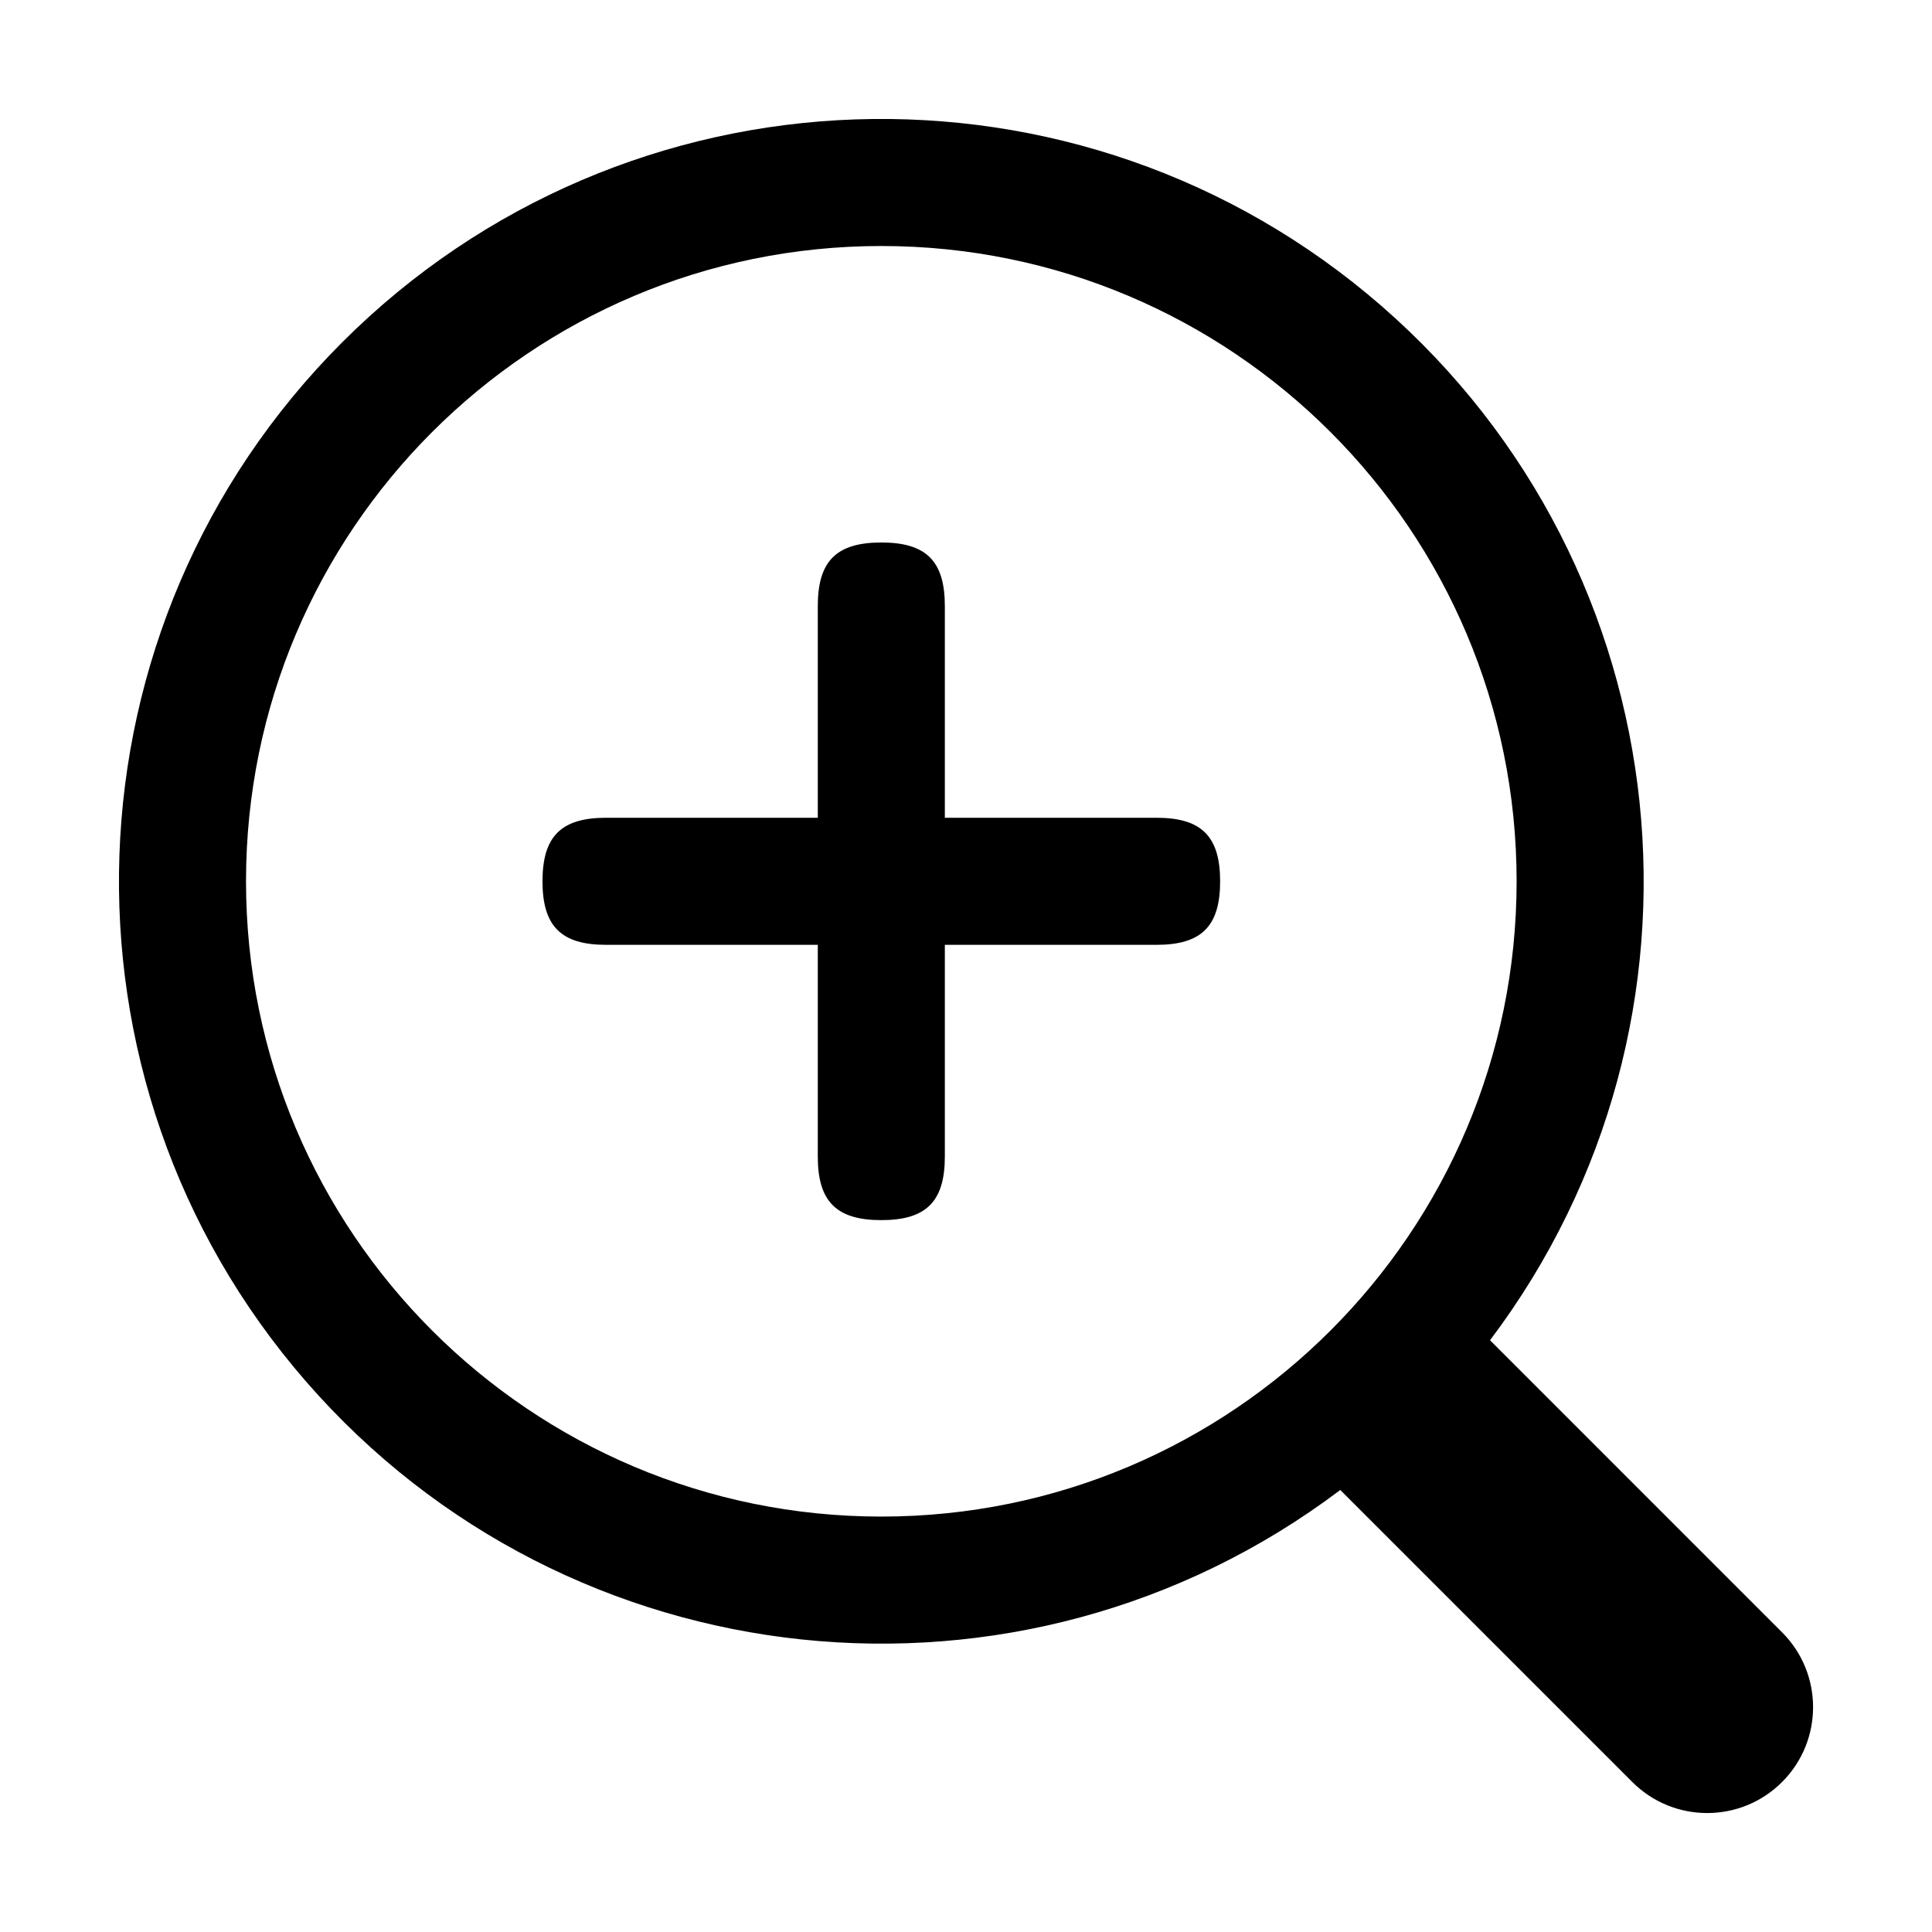
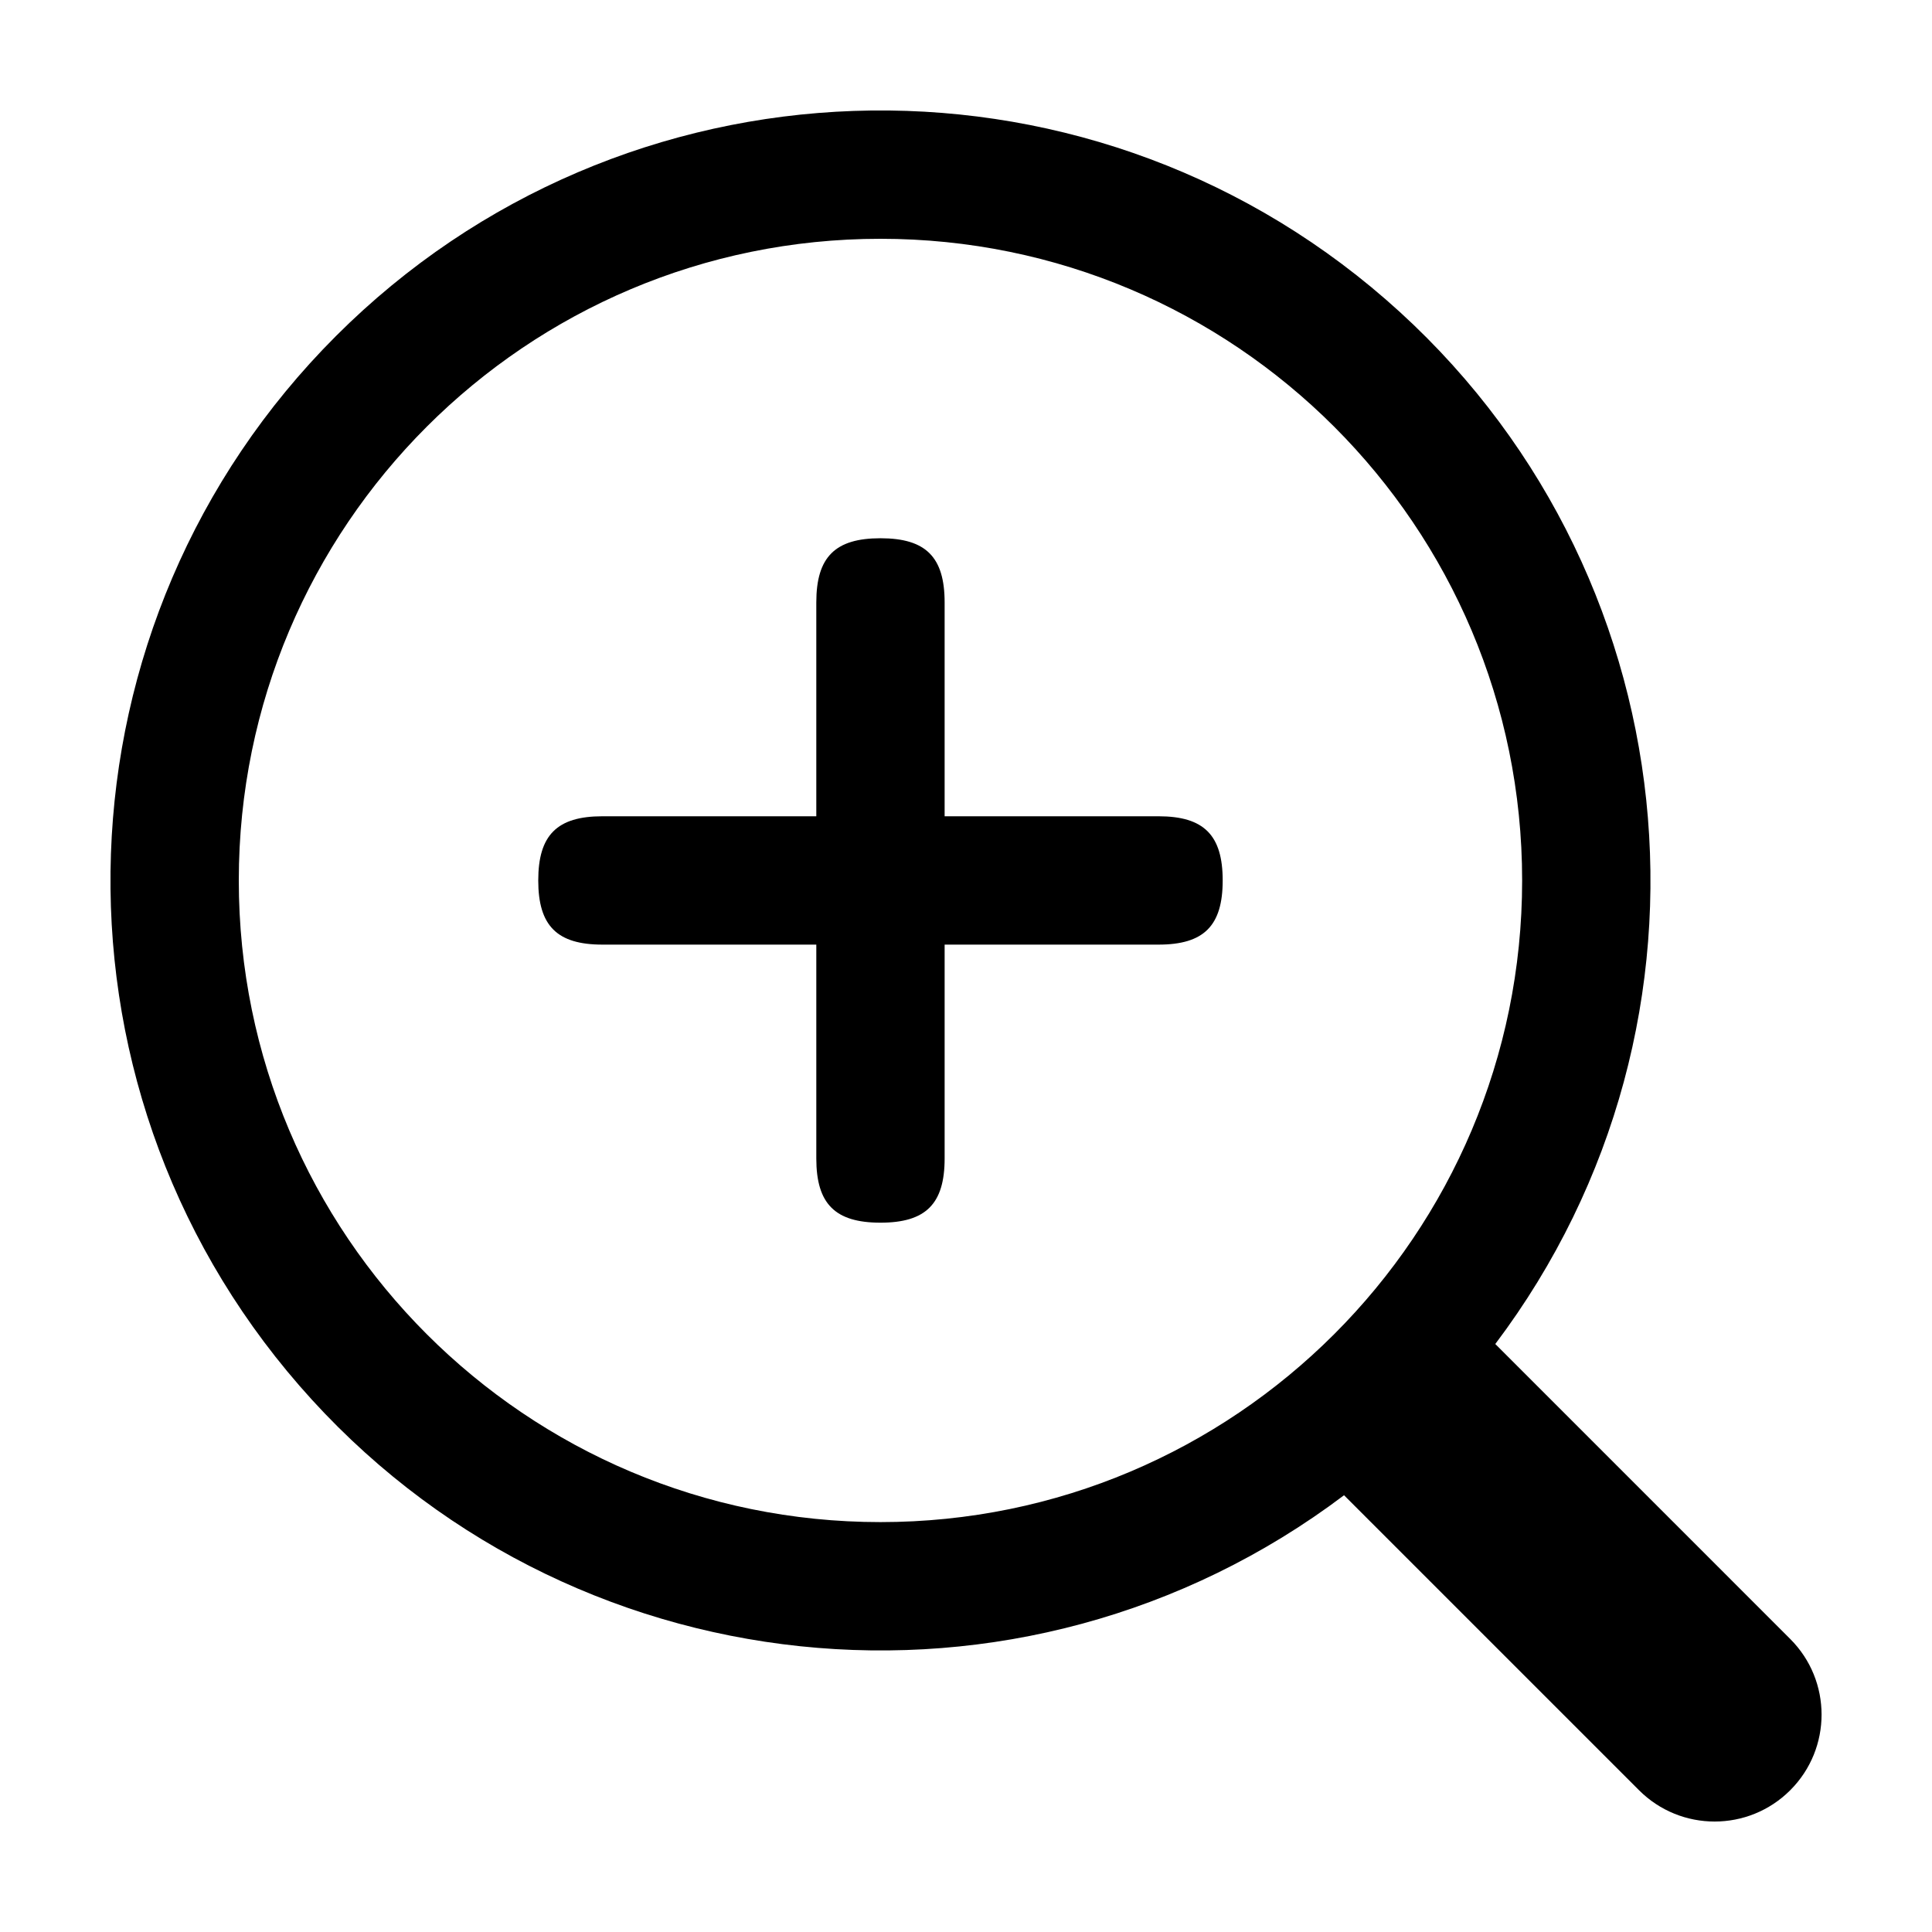
<svg xmlns="http://www.w3.org/2000/svg" class="icon" viewBox="0 0 1024 1024" version="1.1" width="128" height="128" id="svg2">
  <defs id="defs2" />
-   <path d="M 944.526,865.152 C 892.942,813.556 841.345,761.96 789.746,710.362 917.515,540.906 892.412,301.466 732.248,162.198 572.086,22.931 331.482,31.322 181.402,181.402 31.32,331.468 22.943,572.082 162.197,732.228 c 139.27,160.162 378.713,185.281 548.183,57.499 51.598,51.598 103.179,103.194 154.791,154.79 21.911,21.911 57.44,21.911 79.352,0 21.926,-21.911 21.926,-57.455 10e-4,-79.365 z M 467.115,803.817 c -185.969,0 -336.723,-150.751 -336.723,-336.706 0,-185.966 150.754,-336.72 336.723,-336.72 185.969,0 336.723,150.754 336.723,336.72 0,185.955 -150.754,336.706 -336.723,336.706 z" id="path1" style="stroke-width:0.877" />
-   <path d="m 321.201,500.779 h 112.245 v 112.245 c 0,23.802 9.867,33.669 33.669,33.669 23.814,0 33.669,-9.867 33.669,-33.669 V 500.779 h 112.245 c 23.8,0 33.669,-9.867 33.669,-33.667 0,-23.814 -9.867,-33.681 -33.669,-33.681 H 500.784 V 321.2 c 0,-23.816 -9.855,-33.667 -33.669,-33.667 -23.8,0 -33.669,9.853 -33.669,33.667 V 433.43 H 321.201 c -23.8,0 -33.669,9.867 -33.669,33.681 0,23.8 9.867,33.667 33.669,33.667 z" id="path2" style="stroke-width:0.877" />
+   <path d="M 948.864,868.694 C 896.763,816.58 844.648,764.467 792.531,712.352 921.583,541.196 896.227,299.354 734.457,158.689 572.689,18.026 329.671,26.501 178.086,178.086 26.498,329.658 18.038,572.685 158.688,734.437 c 140.667,161.769 382.512,187.14 553.682,58.076 52.115,52.115 104.214,104.229 156.344,156.342 22.13,22.13 58.016,22.13 80.148,0 22.146,-22.13 22.146,-58.031 10e-4,-80.161 z M 466.665,806.744 c -187.834,0 -340.1,-152.263 -340.1,-340.083 0,-187.831 152.266,-340.097 340.1,-340.097 187.834,0 340.1,152.266 340.1,340.097 0,187.82 -152.266,340.083 -340.1,340.083 z" id="path1" style="stroke-width:0.886" />
+   <path d="m 319.288,500.666 h 113.371 v 113.371 c 0,24.04 9.966,34.007 34.007,34.007 24.053,0 34.007,-9.966 34.007,-34.007 V 500.666 h 113.371 c 24.039,0 34.007,-9.966 34.007,-34.005 0,-24.053 -9.966,-34.019 -34.007,-34.019 H 500.672 V 319.287 c 0,-24.055 -9.953,-34.005 -34.007,-34.005 -24.039,0 -34.007,9.952 -34.007,34.005 V 432.642 H 319.288 c -24.039,0 -34.007,9.966 -34.007,34.019 0,24.039 9.966,34.005 34.007,34.005 z" id="path2" style="stroke-width:0.886" />
</svg>
